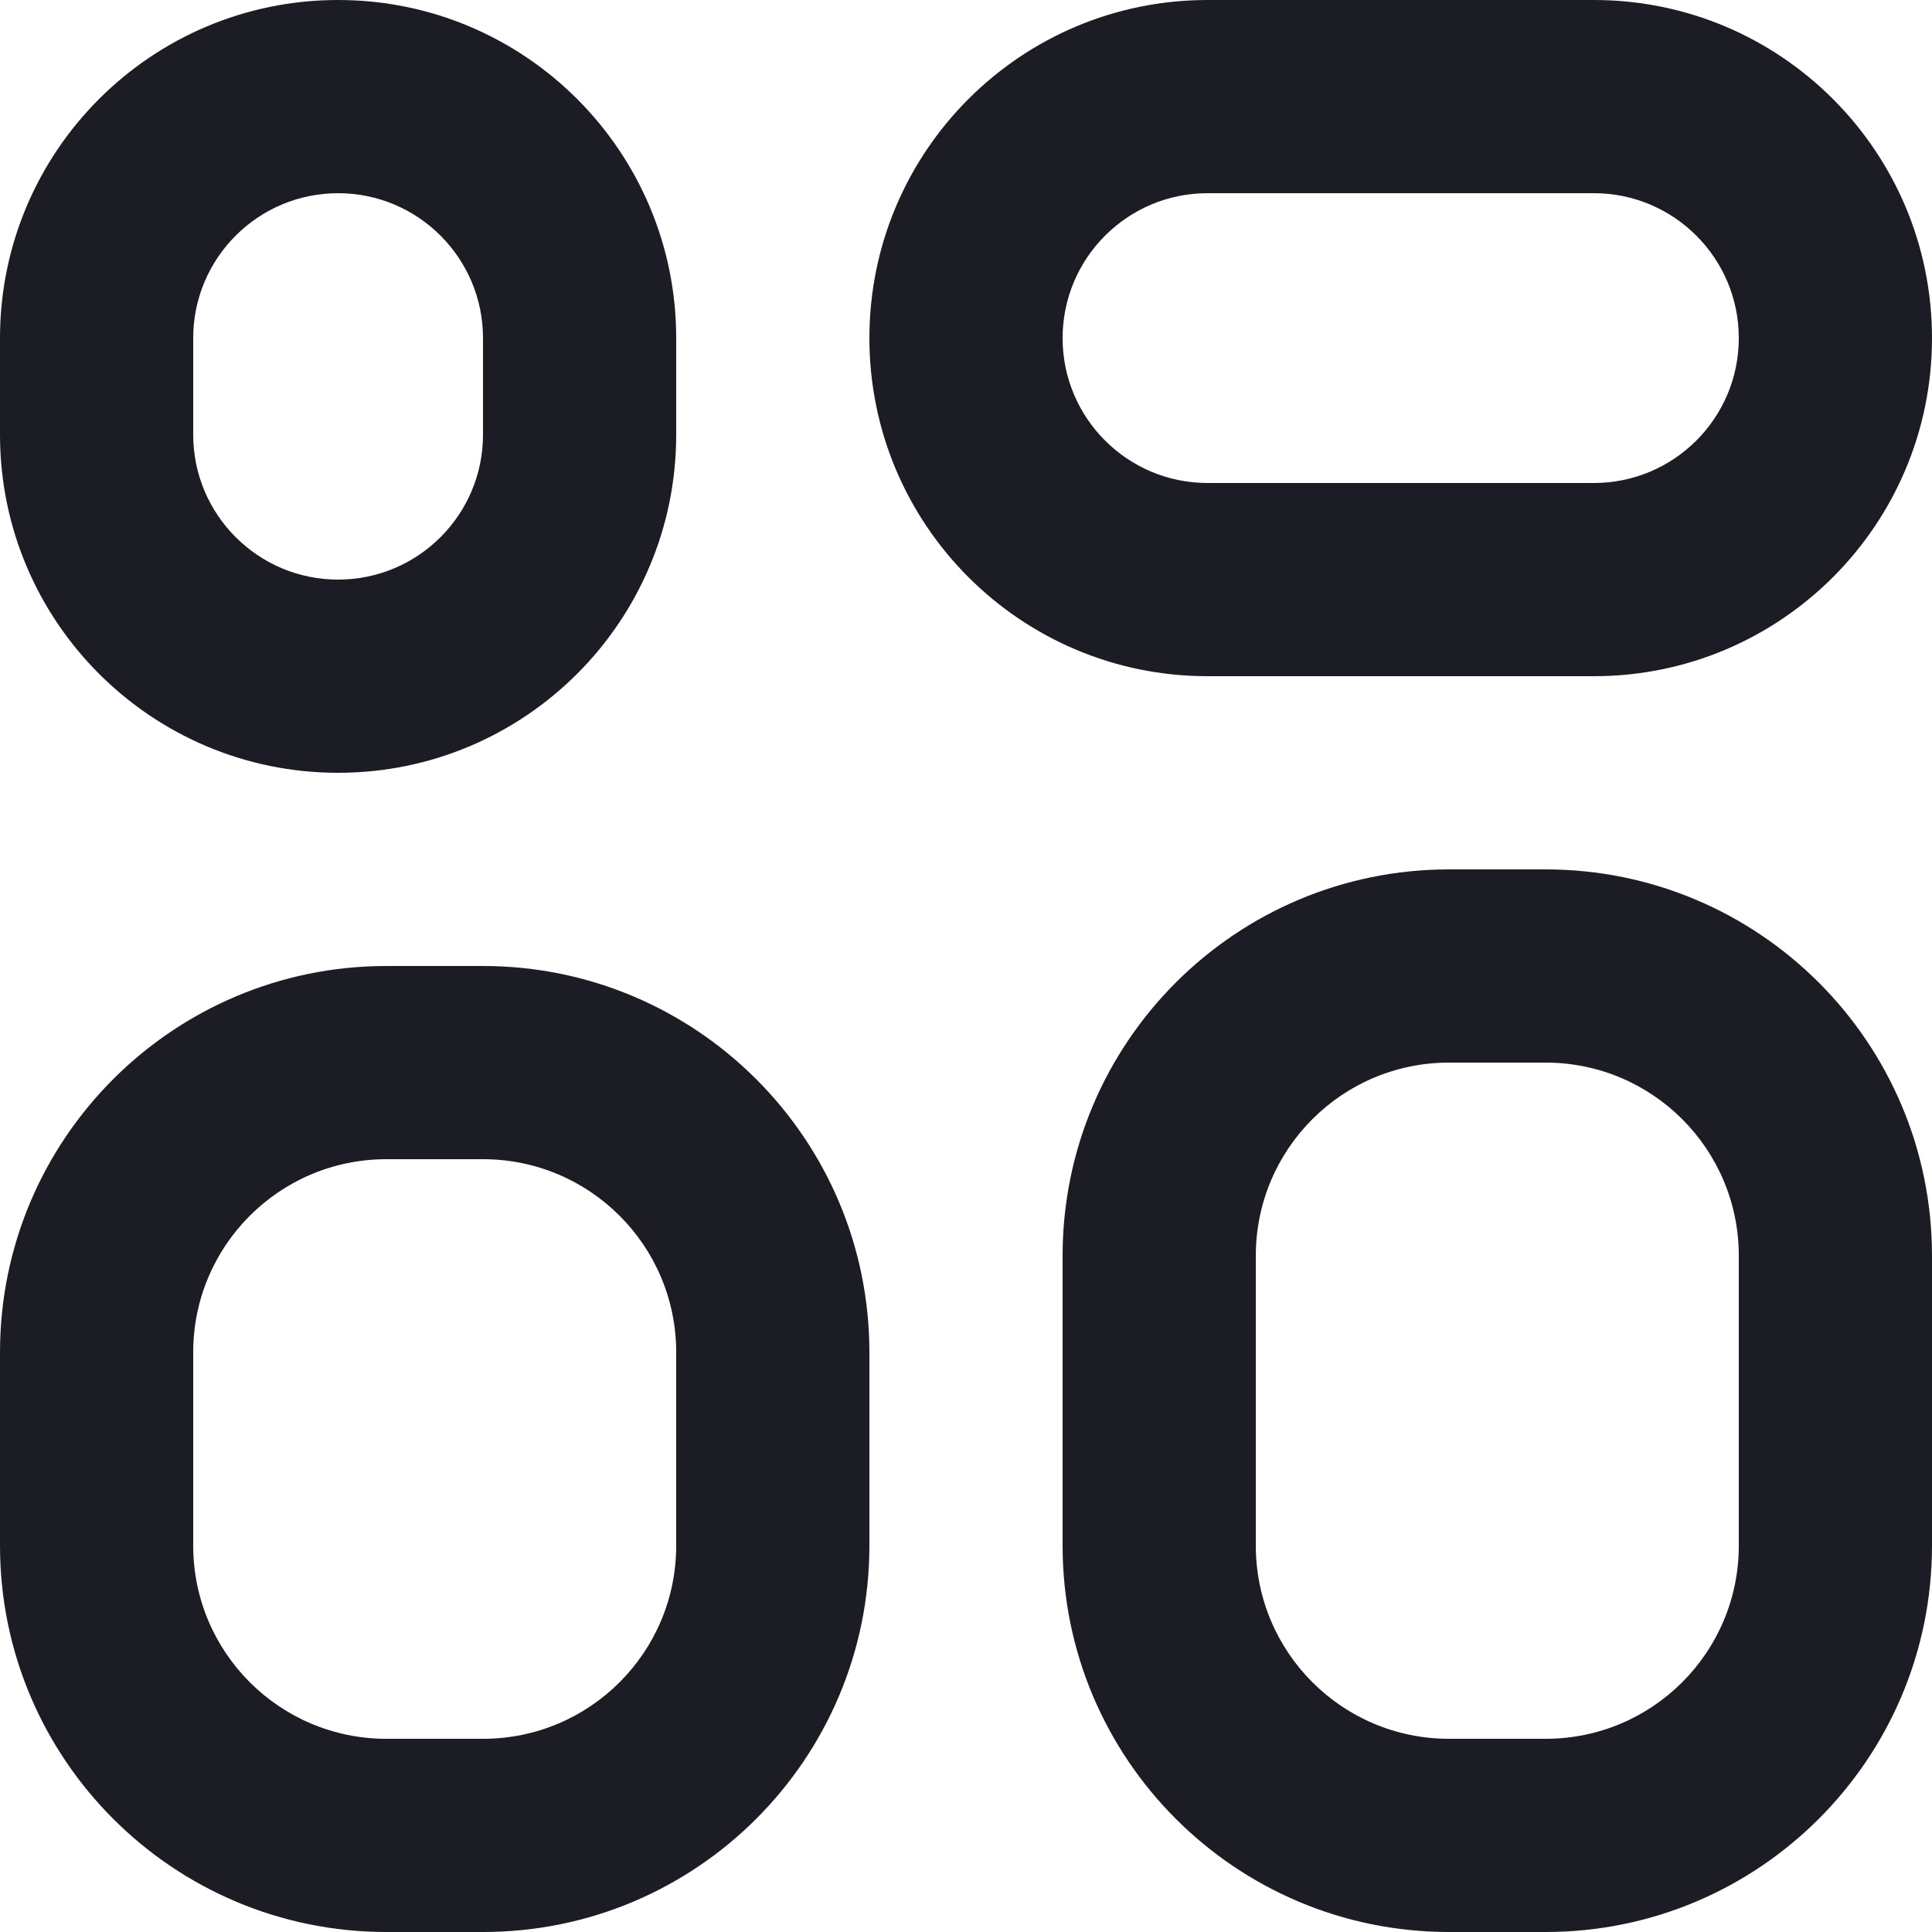
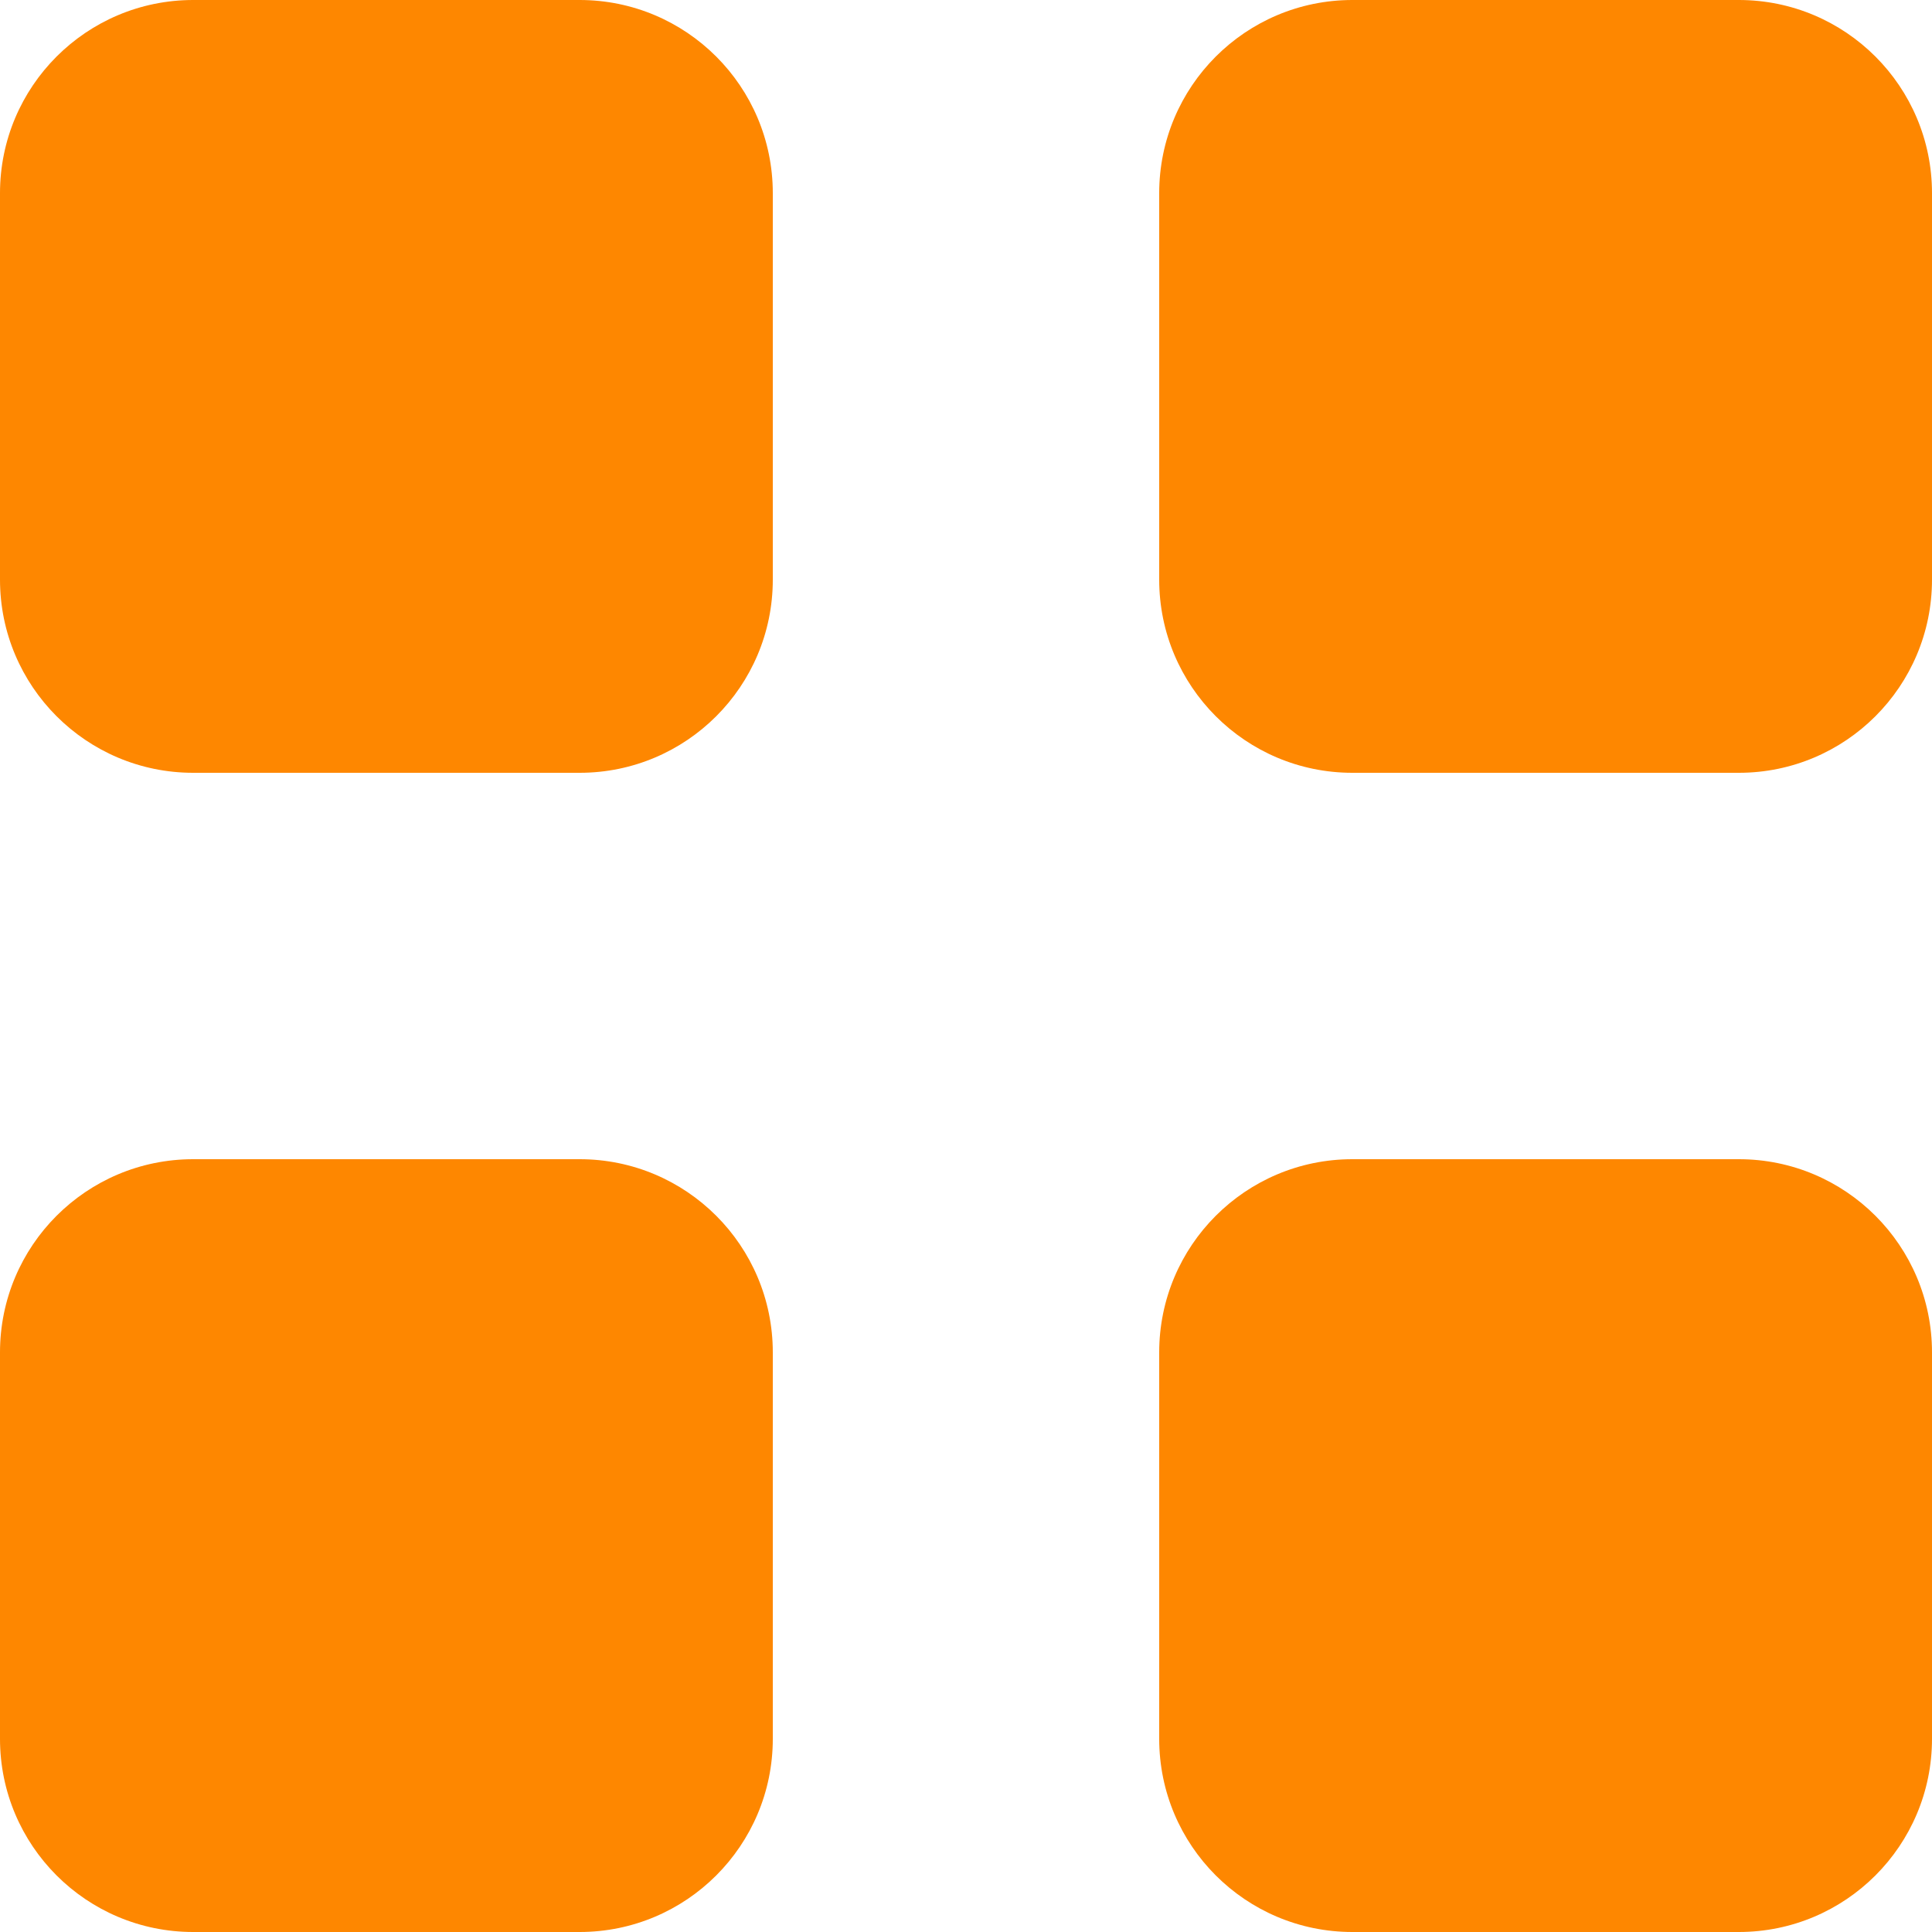
- <svg xmlns="http://www.w3.org/2000/svg" width="20" height="20" viewBox="0 0 20 20" fill="none">
-   <path fill-rule="evenodd" clip-rule="evenodd" d="M4 10H5C7.209 10 9 11.791 9 14V16C9 18.209 7.209 20 5 20H4C1.791 20 0 18.209 0 16V14C0 11.791 1.791 10 4 10ZM4 12C2.895 12 2 12.895 2 14V16C2 17.105 2.895 18 4 18H5C6.105 18 7 17.105 7 16V14C7 12.895 6.105 12 5 12H4ZM3.5 0C5.433 0 7 1.567 7 3.5V4.5C7 6.433 5.433 8 3.5 8C1.567 8 0 6.433 0 4.5V3.5C0 1.567 1.567 0 3.5 0ZM3.5 2C2.672 2 2 2.672 2 3.5V4.5C2 5.328 2.672 6 3.5 6C4.328 6 5 5.328 5 4.5V3.5C5 2.672 4.328 2 3.5 2ZM15 9H16C18.209 9 20 10.791 20 13V16C20 18.209 18.209 20 16 20H15C12.791 20 11 18.209 11 16V13C11 10.791 12.791 9 15 9ZM15 11C13.895 11 13 11.895 13 13V16C13 17.105 13.895 18 15 18H16C17.105 18 18 17.105 18 16V13C18 11.895 17.105 11 16 11H15ZM12.5 0H16.5C18.433 0 20 1.567 20 3.5C20 5.433 18.433 7 16.5 7H12.5C10.567 7 9 5.433 9 3.5C9 1.567 10.567 0 12.5 0ZM12.5 2C11.672 2 11 2.672 11 3.5C11 4.328 11.672 5 12.5 5H16.5C17.328 5 18 4.328 18 3.5C18 2.672 17.328 2 16.5 2H12.5Z" fill="#1C1C24" />
+ <svg xmlns="http://www.w3.org/2000/svg" width="16" height="16" viewBox="0 0 16 16" fill="none">
+   <path fill-rule="evenodd" clip-rule="evenodd" d="M1.6 0C0.716 0 0 0.716 0 1.6V4.8C0 5.684 0.716 6.4 1.6 6.4H4.8C5.684 6.4 6.4 5.684 6.4 4.8V1.6C6.4 0.716 5.684 0 4.8 0H1.6ZM1.6 9.6C0.716 9.6 0 10.316 0 11.2V14.4C0 15.284 0.716 16 1.6 16H4.8C5.684 16 6.4 15.284 6.4 14.4V11.2C6.4 10.316 5.684 9.6 4.8 9.6H1.6ZM9.6 11.2C9.6 10.316 10.316 9.6 11.2 9.6H14.4C15.284 9.6 16 10.316 16 11.2V14.4C16 15.284 15.284 16 14.4 16H11.2C10.316 16 9.6 15.284 9.6 14.4V11.2ZM11.2 0C10.316 0 9.6 0.716 9.6 1.6V4.8C9.6 5.684 10.316 6.4 11.2 6.4H14.4C15.284 6.4 16 5.684 16 4.8V1.6C16 0.716 15.284 0 14.4 0H11.2Z" fill="#FE8700" />
</svg>
